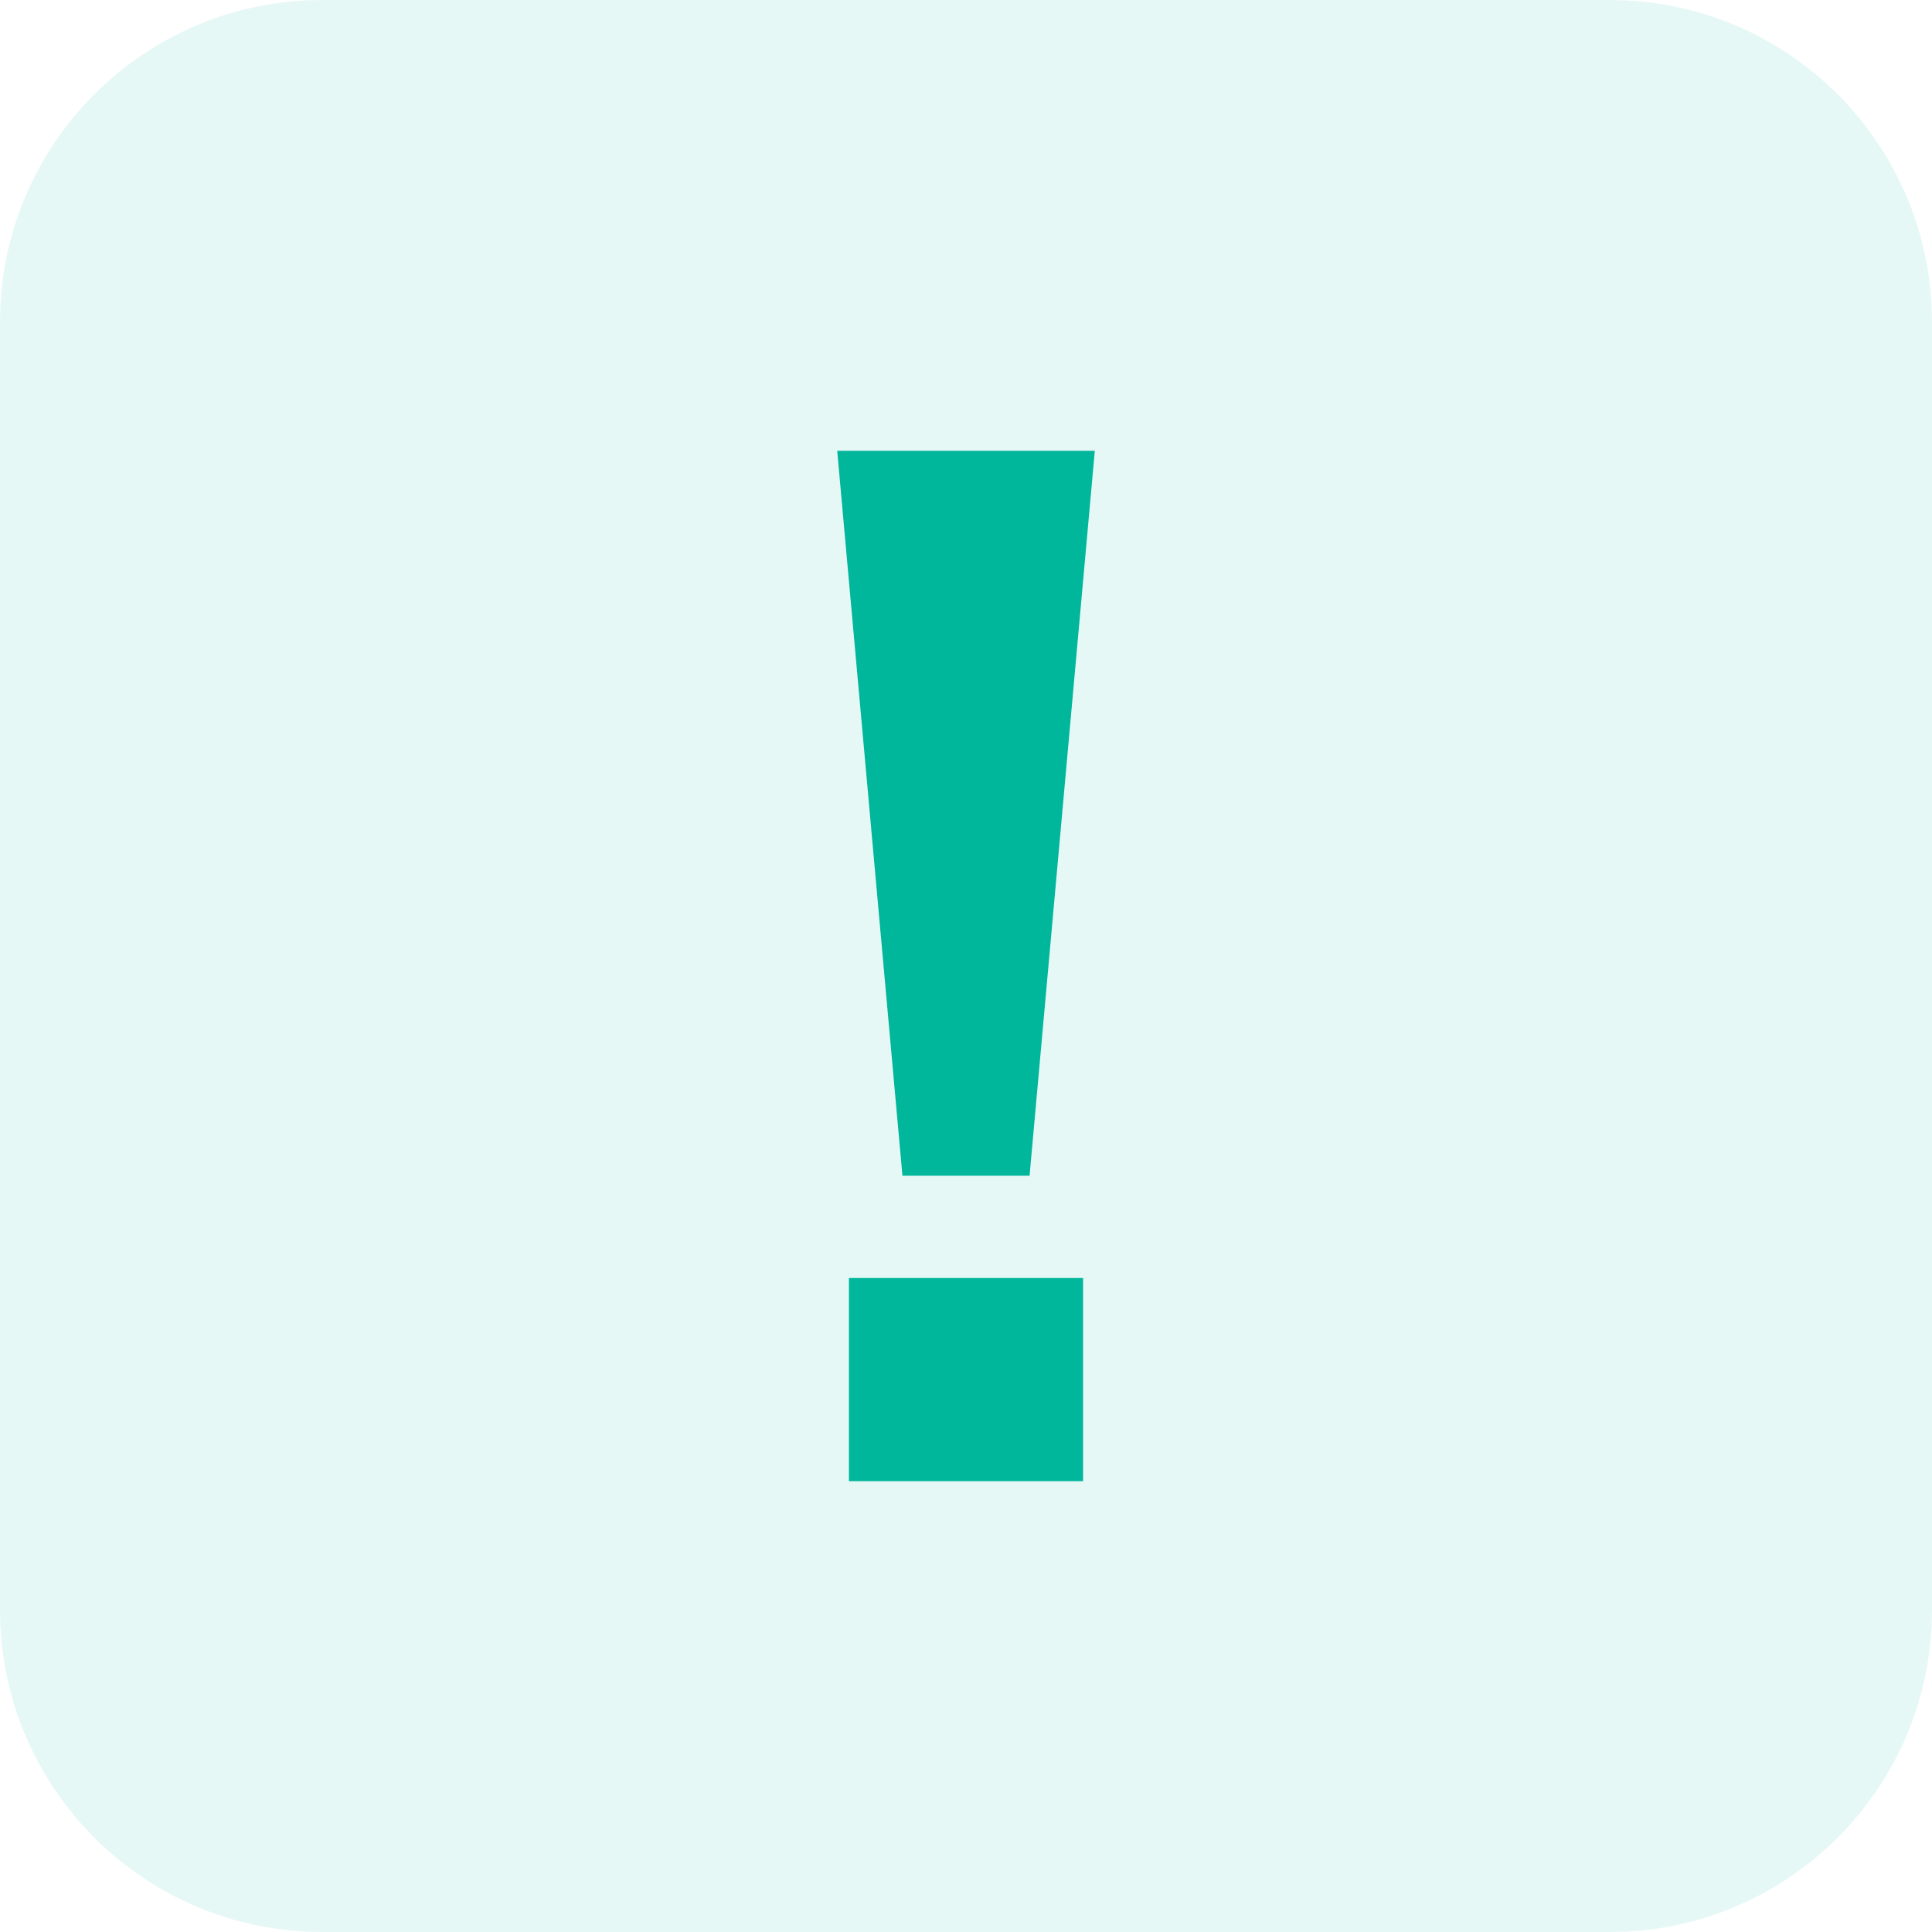
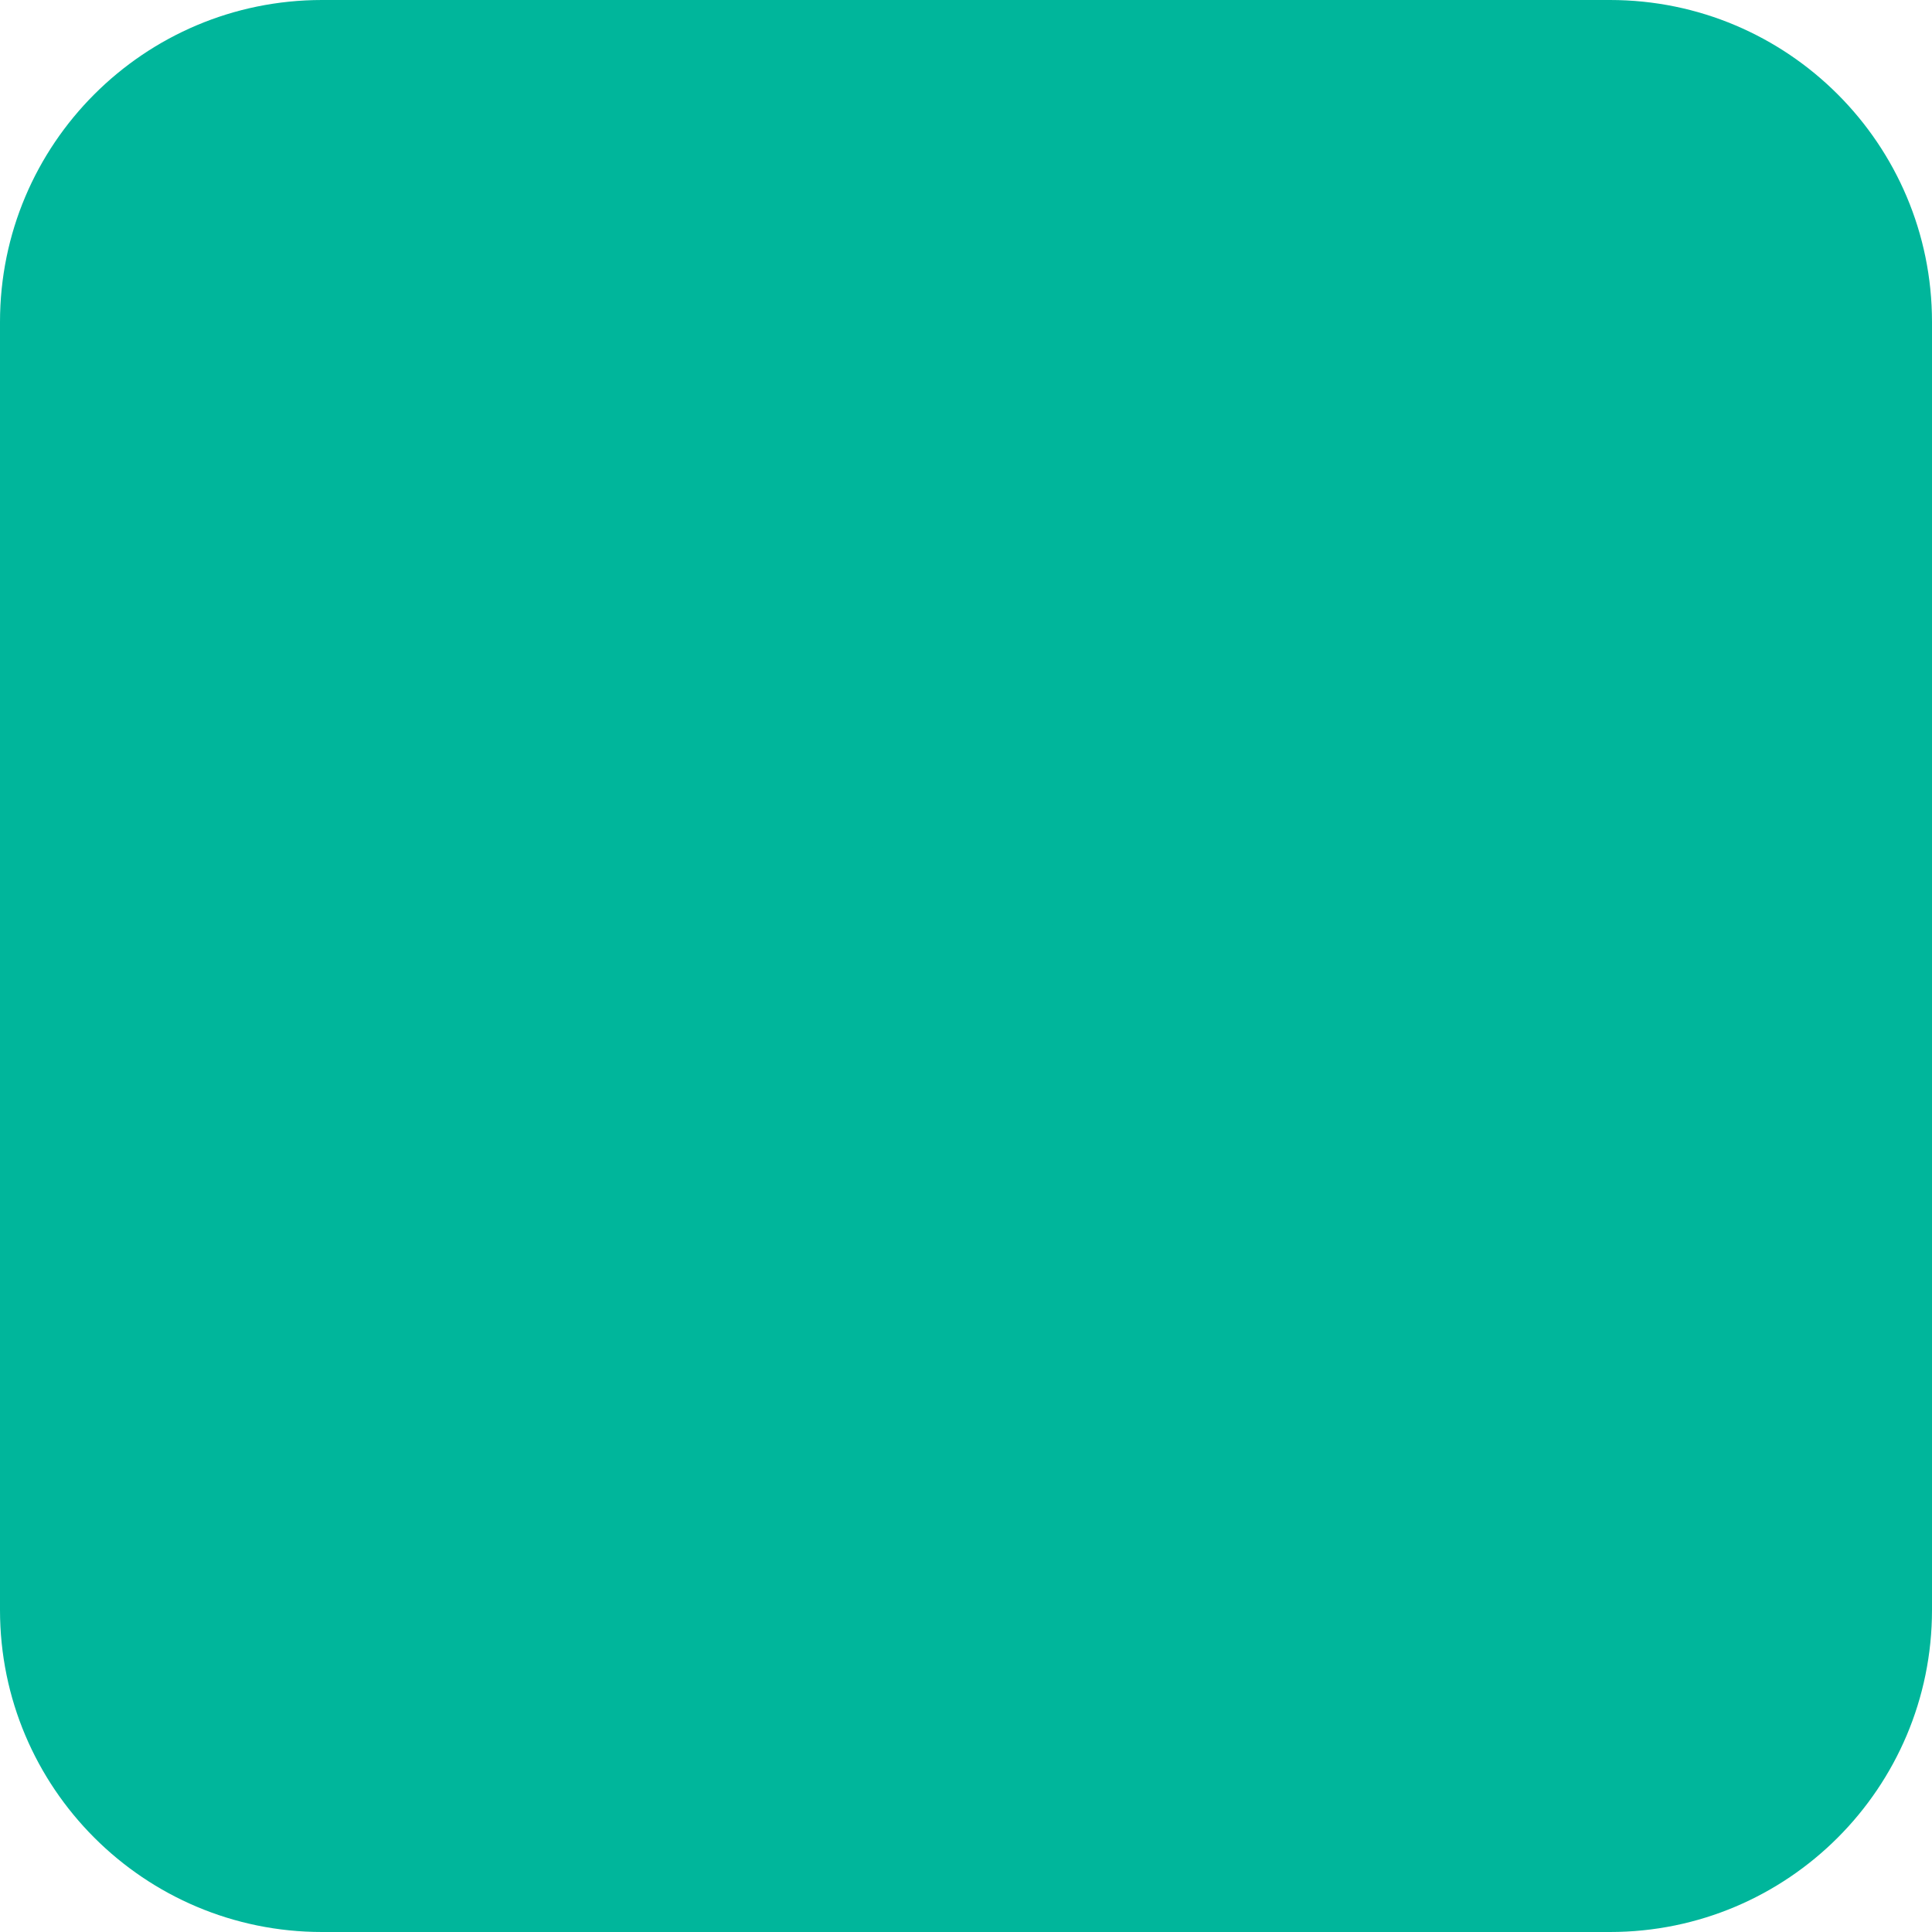
<svg xmlns="http://www.w3.org/2000/svg" width="30" height="30" viewBox="0 0 30 30" fill="none">
-   <rect width="30" height="30" rx="5" fill="#00B69B" fill-opacity="0.1" />
+   <rect width="30" height="30" rx="5" fill="#00B69B" fillOpacity="0.1" />
  <path d="M14.013 18.257L13 7H17L15.987 18.257H14.013ZM13.182 23V19.845H16.818V23H13.182Z" fill="#00B69B" />
</svg>
